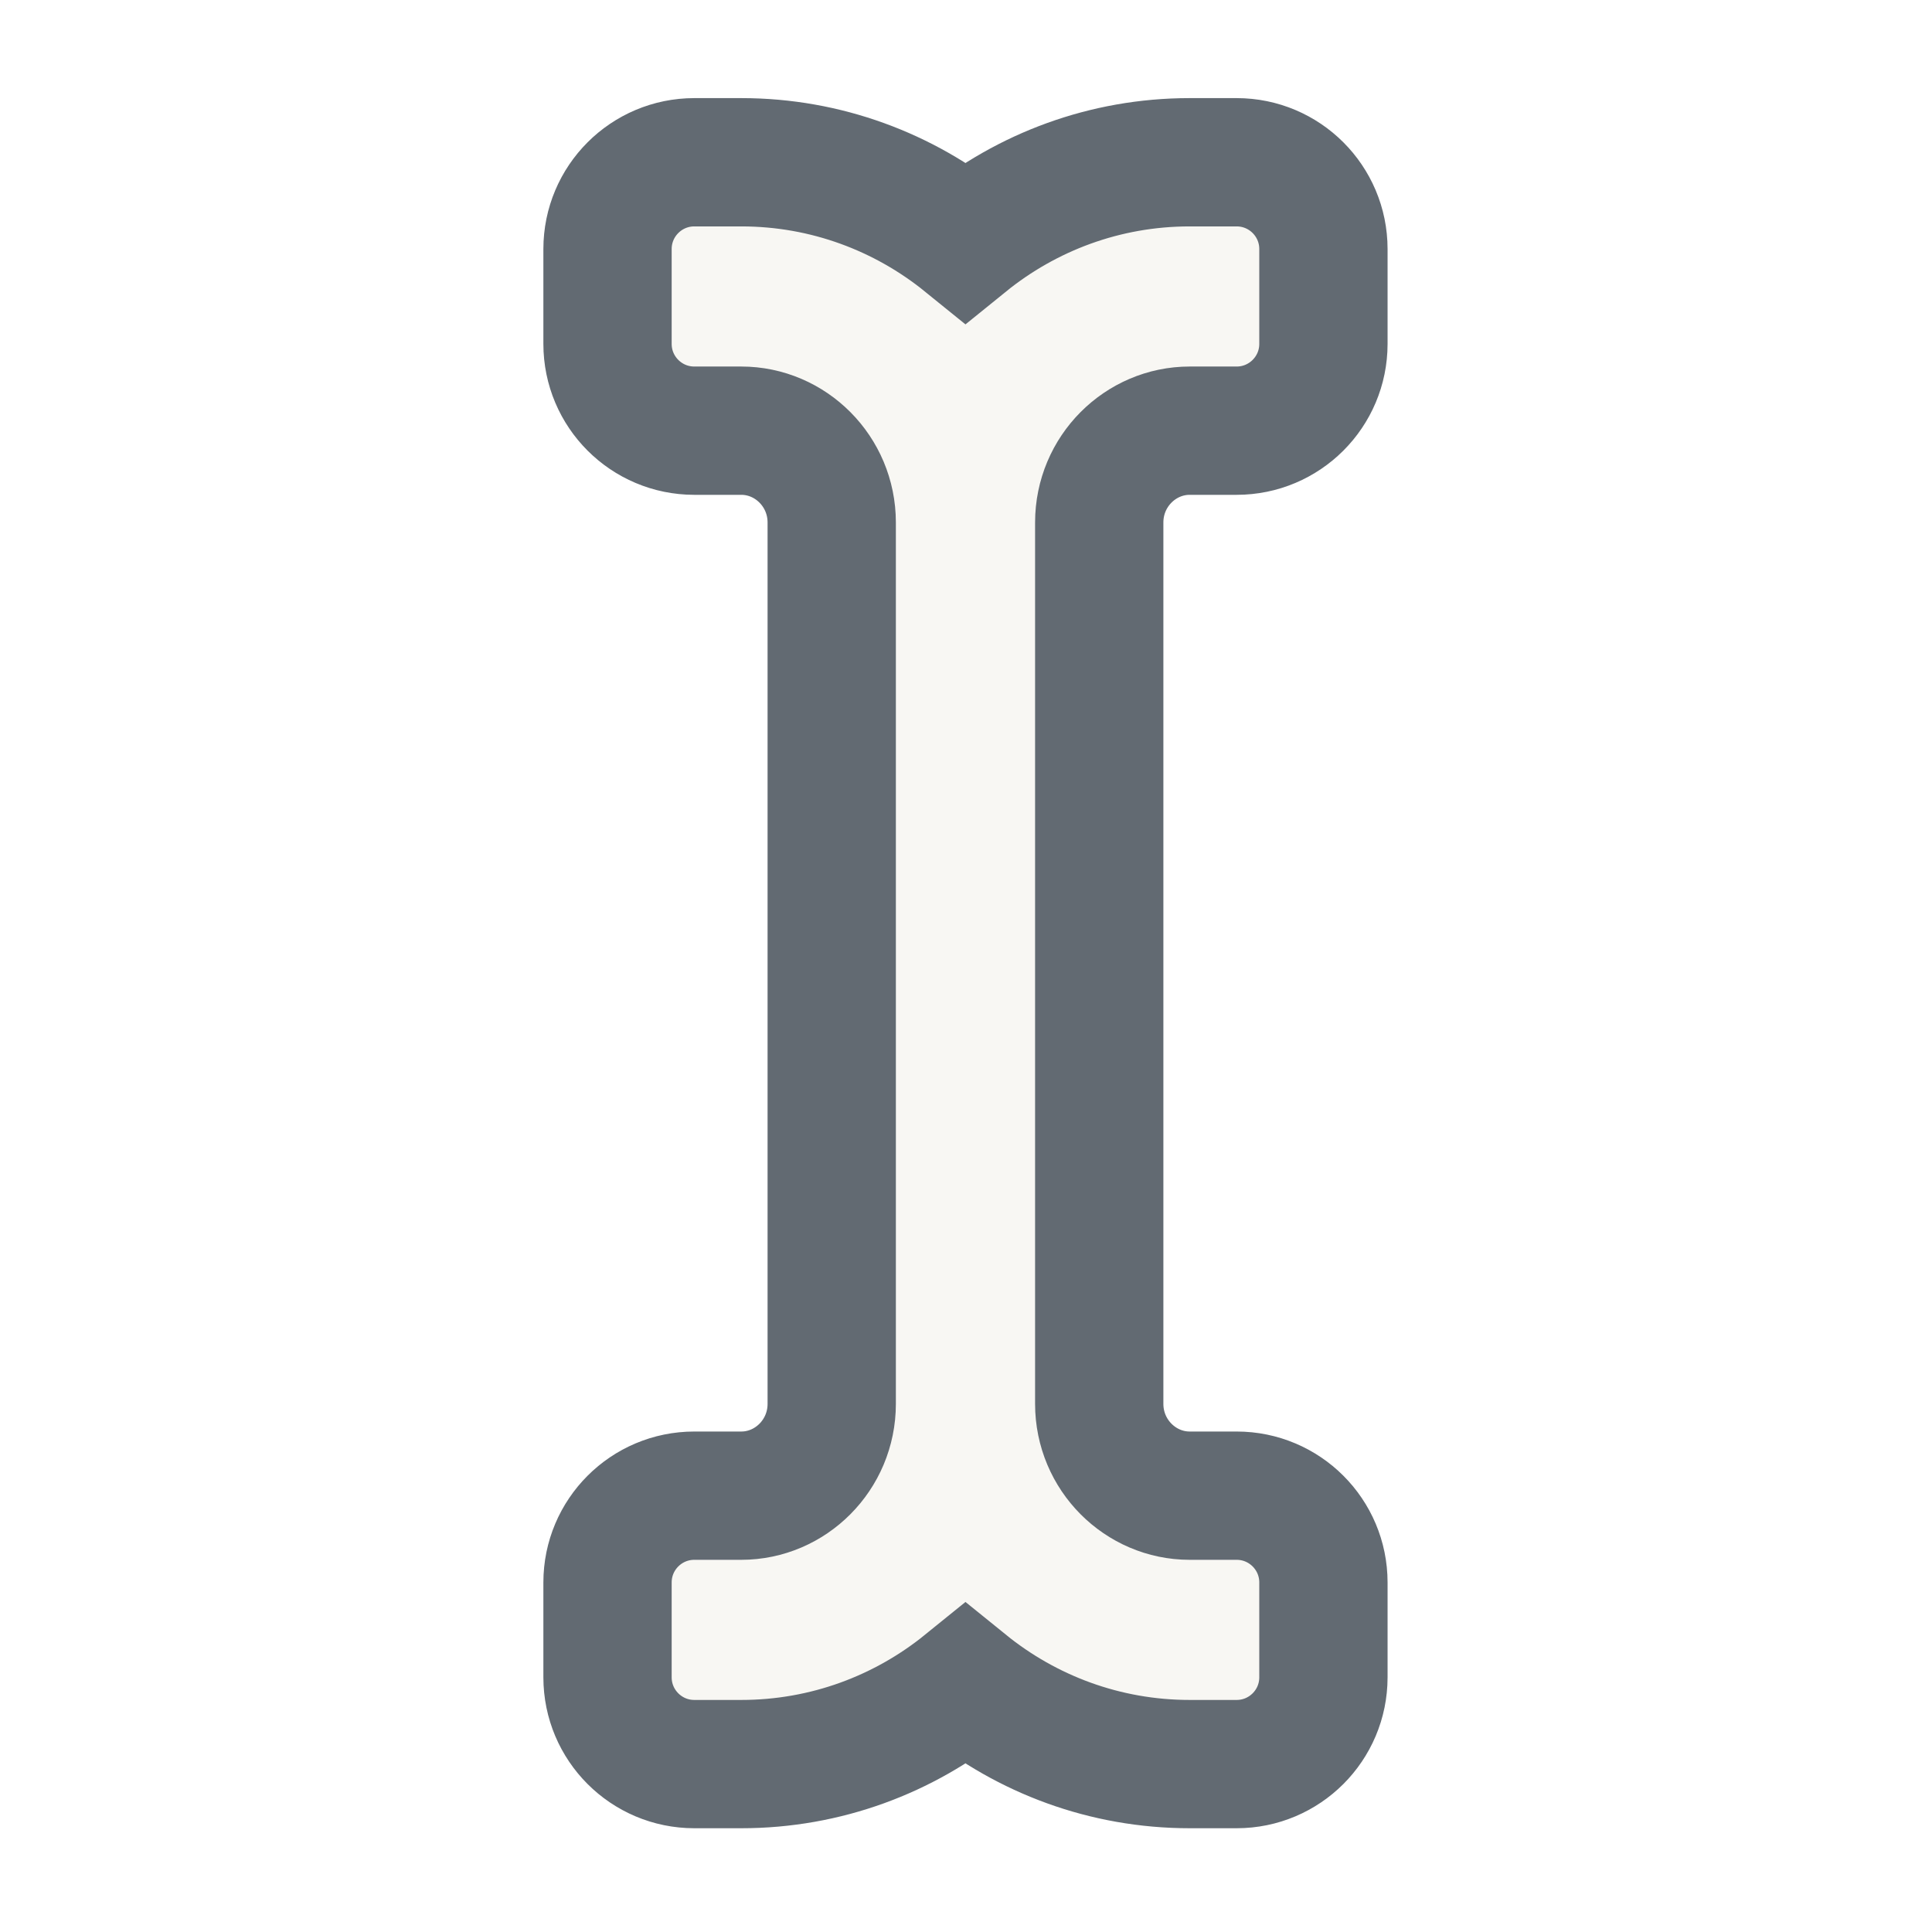
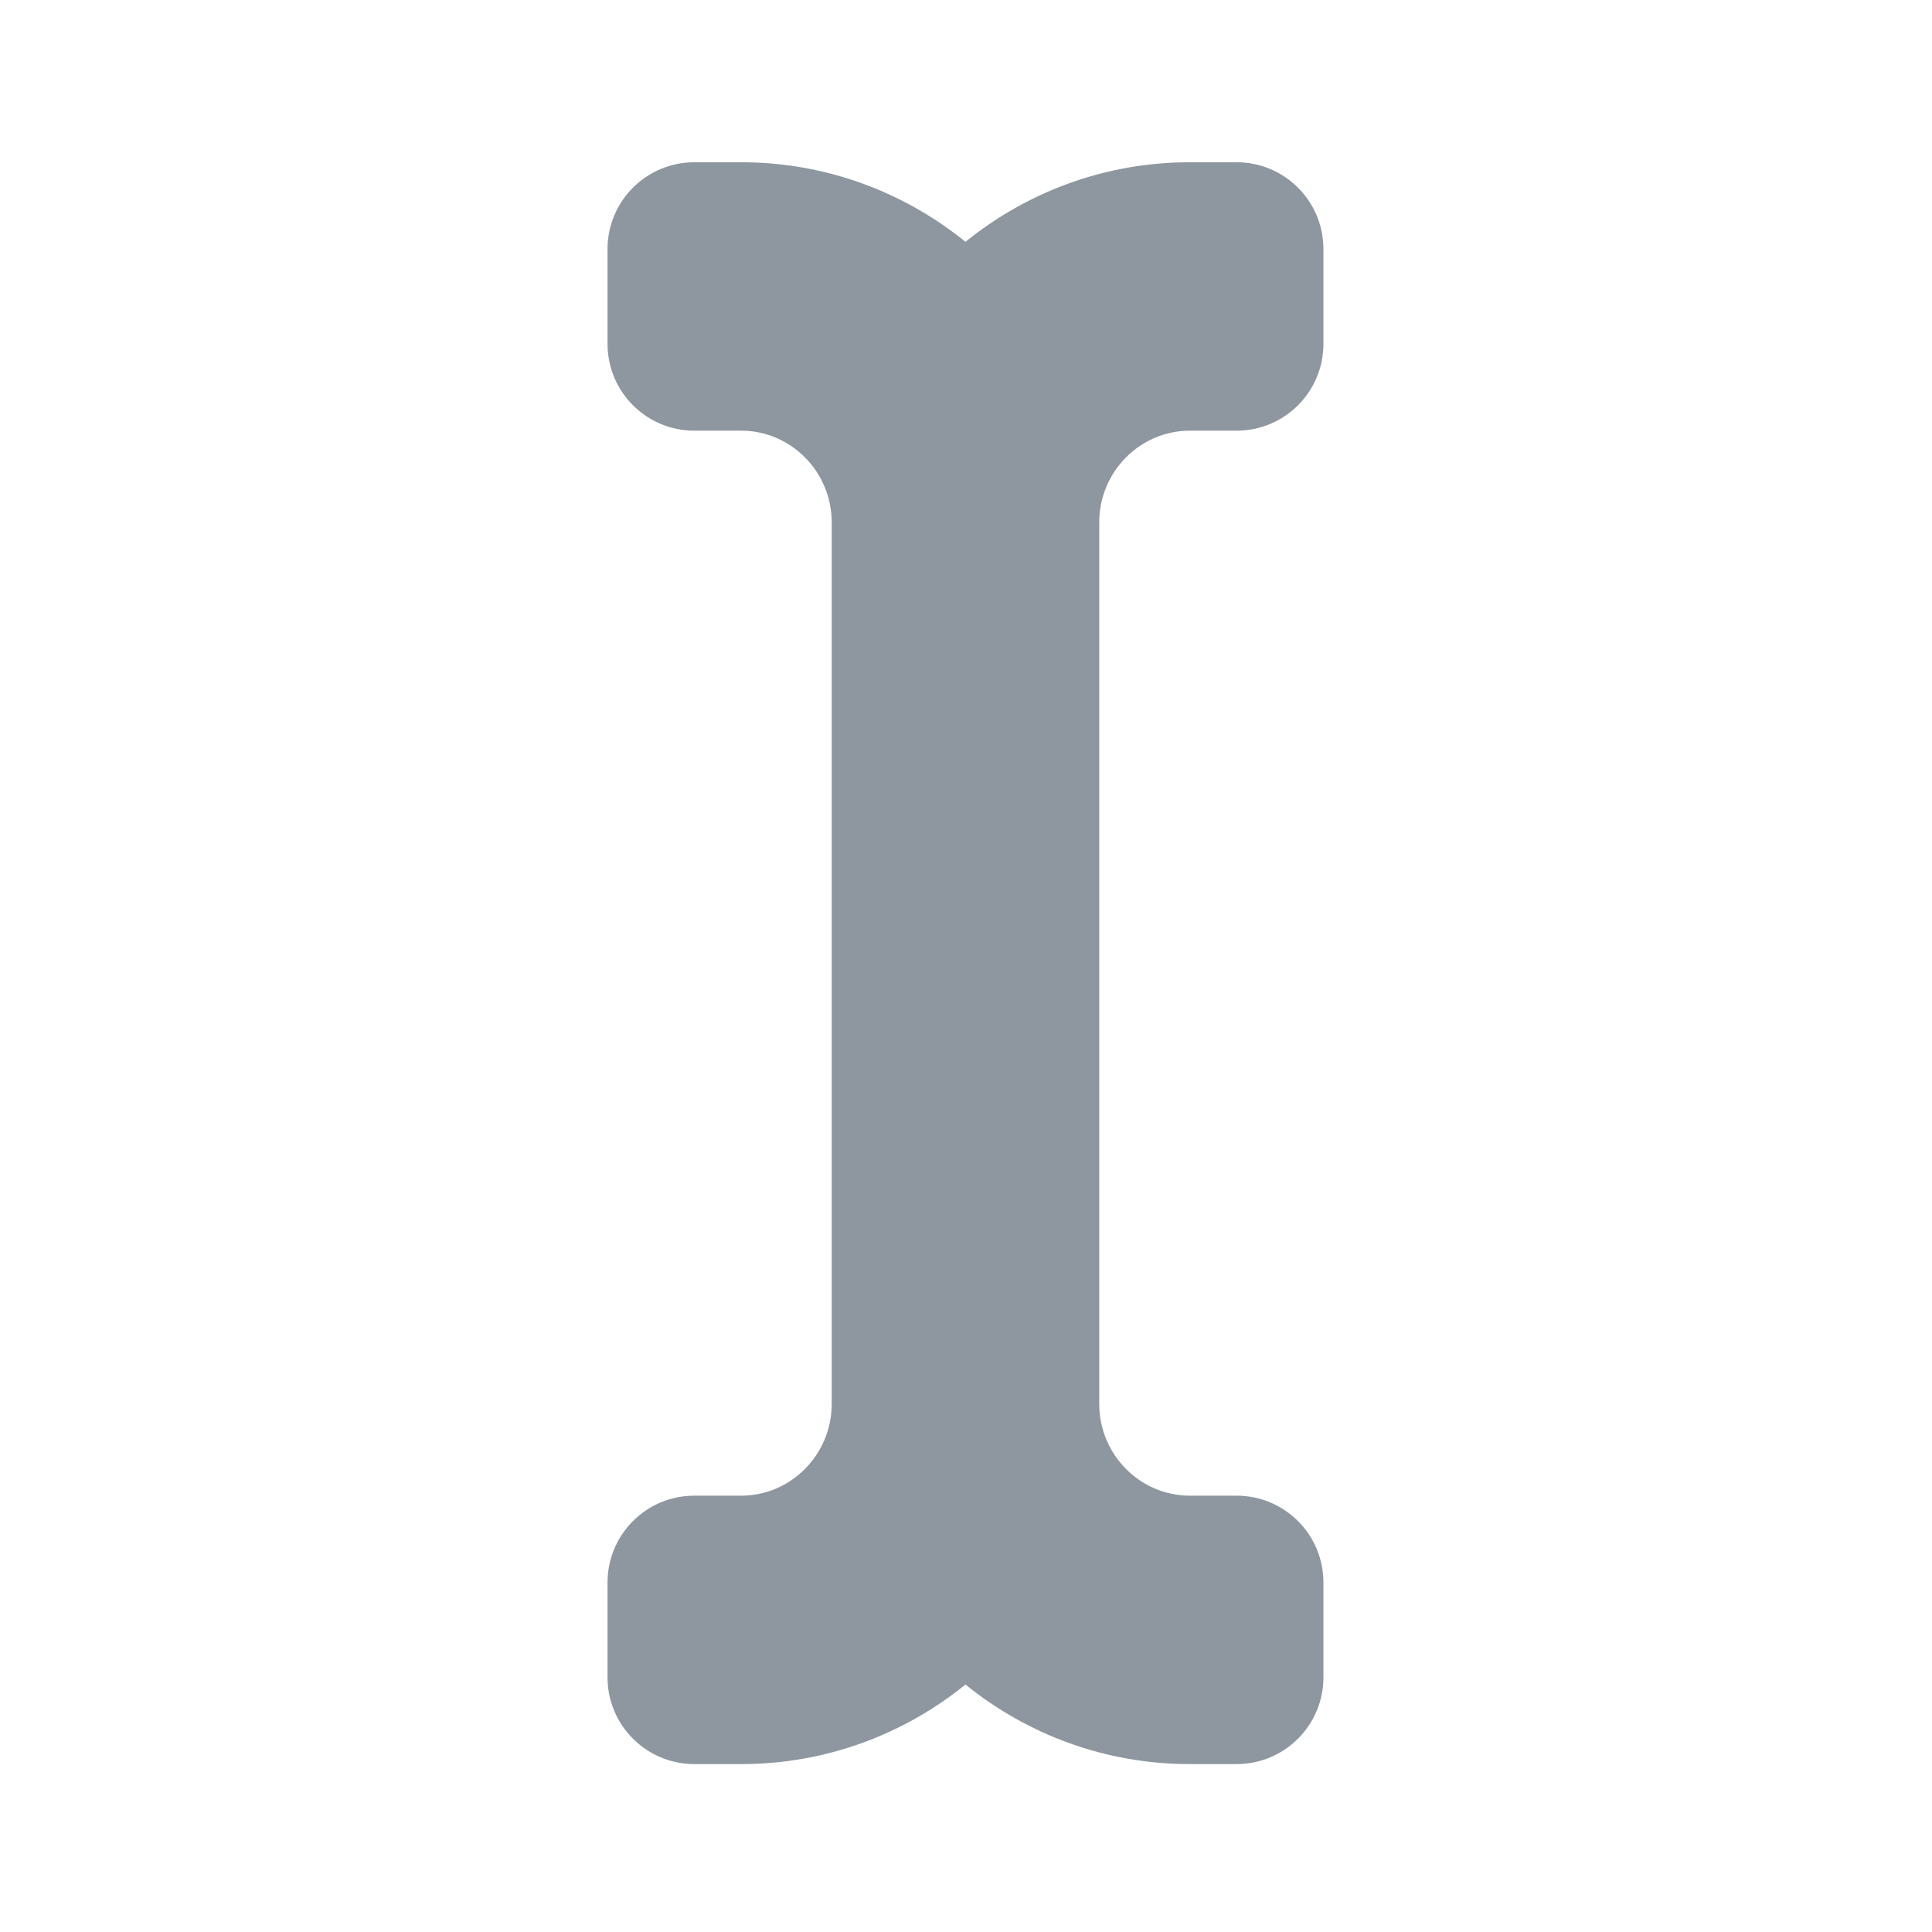
<svg xmlns="http://www.w3.org/2000/svg" width="32" height="32" viewBox="0 0 256 256" fill="none">
-   <path d="M127.93 223.209C136.047 229.785 146.386 233.751 157.637 233.751H163.861C170.212 233.751 175.361 228.603 175.361 222.251V209.684C175.361 203.333 170.212 198.184 163.861 198.184H157.637C151.115 198.184 145.654 192.795 145.654 186.021V69.23C145.654 62.456 151.115 57.067 157.637 57.067H163.861C170.212 57.067 175.361 51.918 175.361 45.567V33C175.361 26.649 170.212 21.5 163.861 21.5H157.637C146.386 21.5 136.047 25.467 127.93 32.043C119.813 25.467 109.475 21.5 98.223 21.5H92C85.648 21.5 80.5 26.649 80.5 33V45.567C80.5 51.918 85.648 57.067 92 57.067H98.223C104.746 57.067 110.207 62.456 110.207 69.23V186.021C110.207 192.795 104.746 198.184 98.223 198.184H92C85.648 198.184 80.5 203.333 80.5 209.684V222.251C80.5 228.603 85.648 233.751 92 233.751H98.223C109.475 233.751 119.813 229.785 127.93 223.209Z" fill="#F8F7F3" stroke="#626A72" stroke-width="17" />
+   <path d="M127.93 223.209C136.047 229.785 146.386 233.751 157.637 233.751H163.861C170.212 233.751 175.361 228.603 175.361 222.251V209.684C175.361 203.333 170.212 198.184 163.861 198.184H157.637C151.115 198.184 145.654 192.795 145.654 186.021V69.23C145.654 62.456 151.115 57.067 157.637 57.067H163.861C170.212 57.067 175.361 51.918 175.361 45.567V33C175.361 26.649 170.212 21.5 163.861 21.5H157.637C146.386 21.5 136.047 25.467 127.93 32.043C119.813 25.467 109.475 21.5 98.223 21.5H92C85.648 21.5 80.5 26.649 80.5 33V45.567C80.5 51.918 85.648 57.067 92 57.067H98.223C104.746 57.067 110.207 62.456 110.207 69.23V186.021C110.207 192.795 104.746 198.184 98.223 198.184H92C85.648 198.184 80.5 203.333 80.5 209.684V222.251C80.5 228.603 85.648 233.751 92 233.751H98.223C109.475 233.751 119.813 229.785 127.93 223.209Z" fill="#8E97A0" />
</svg>
